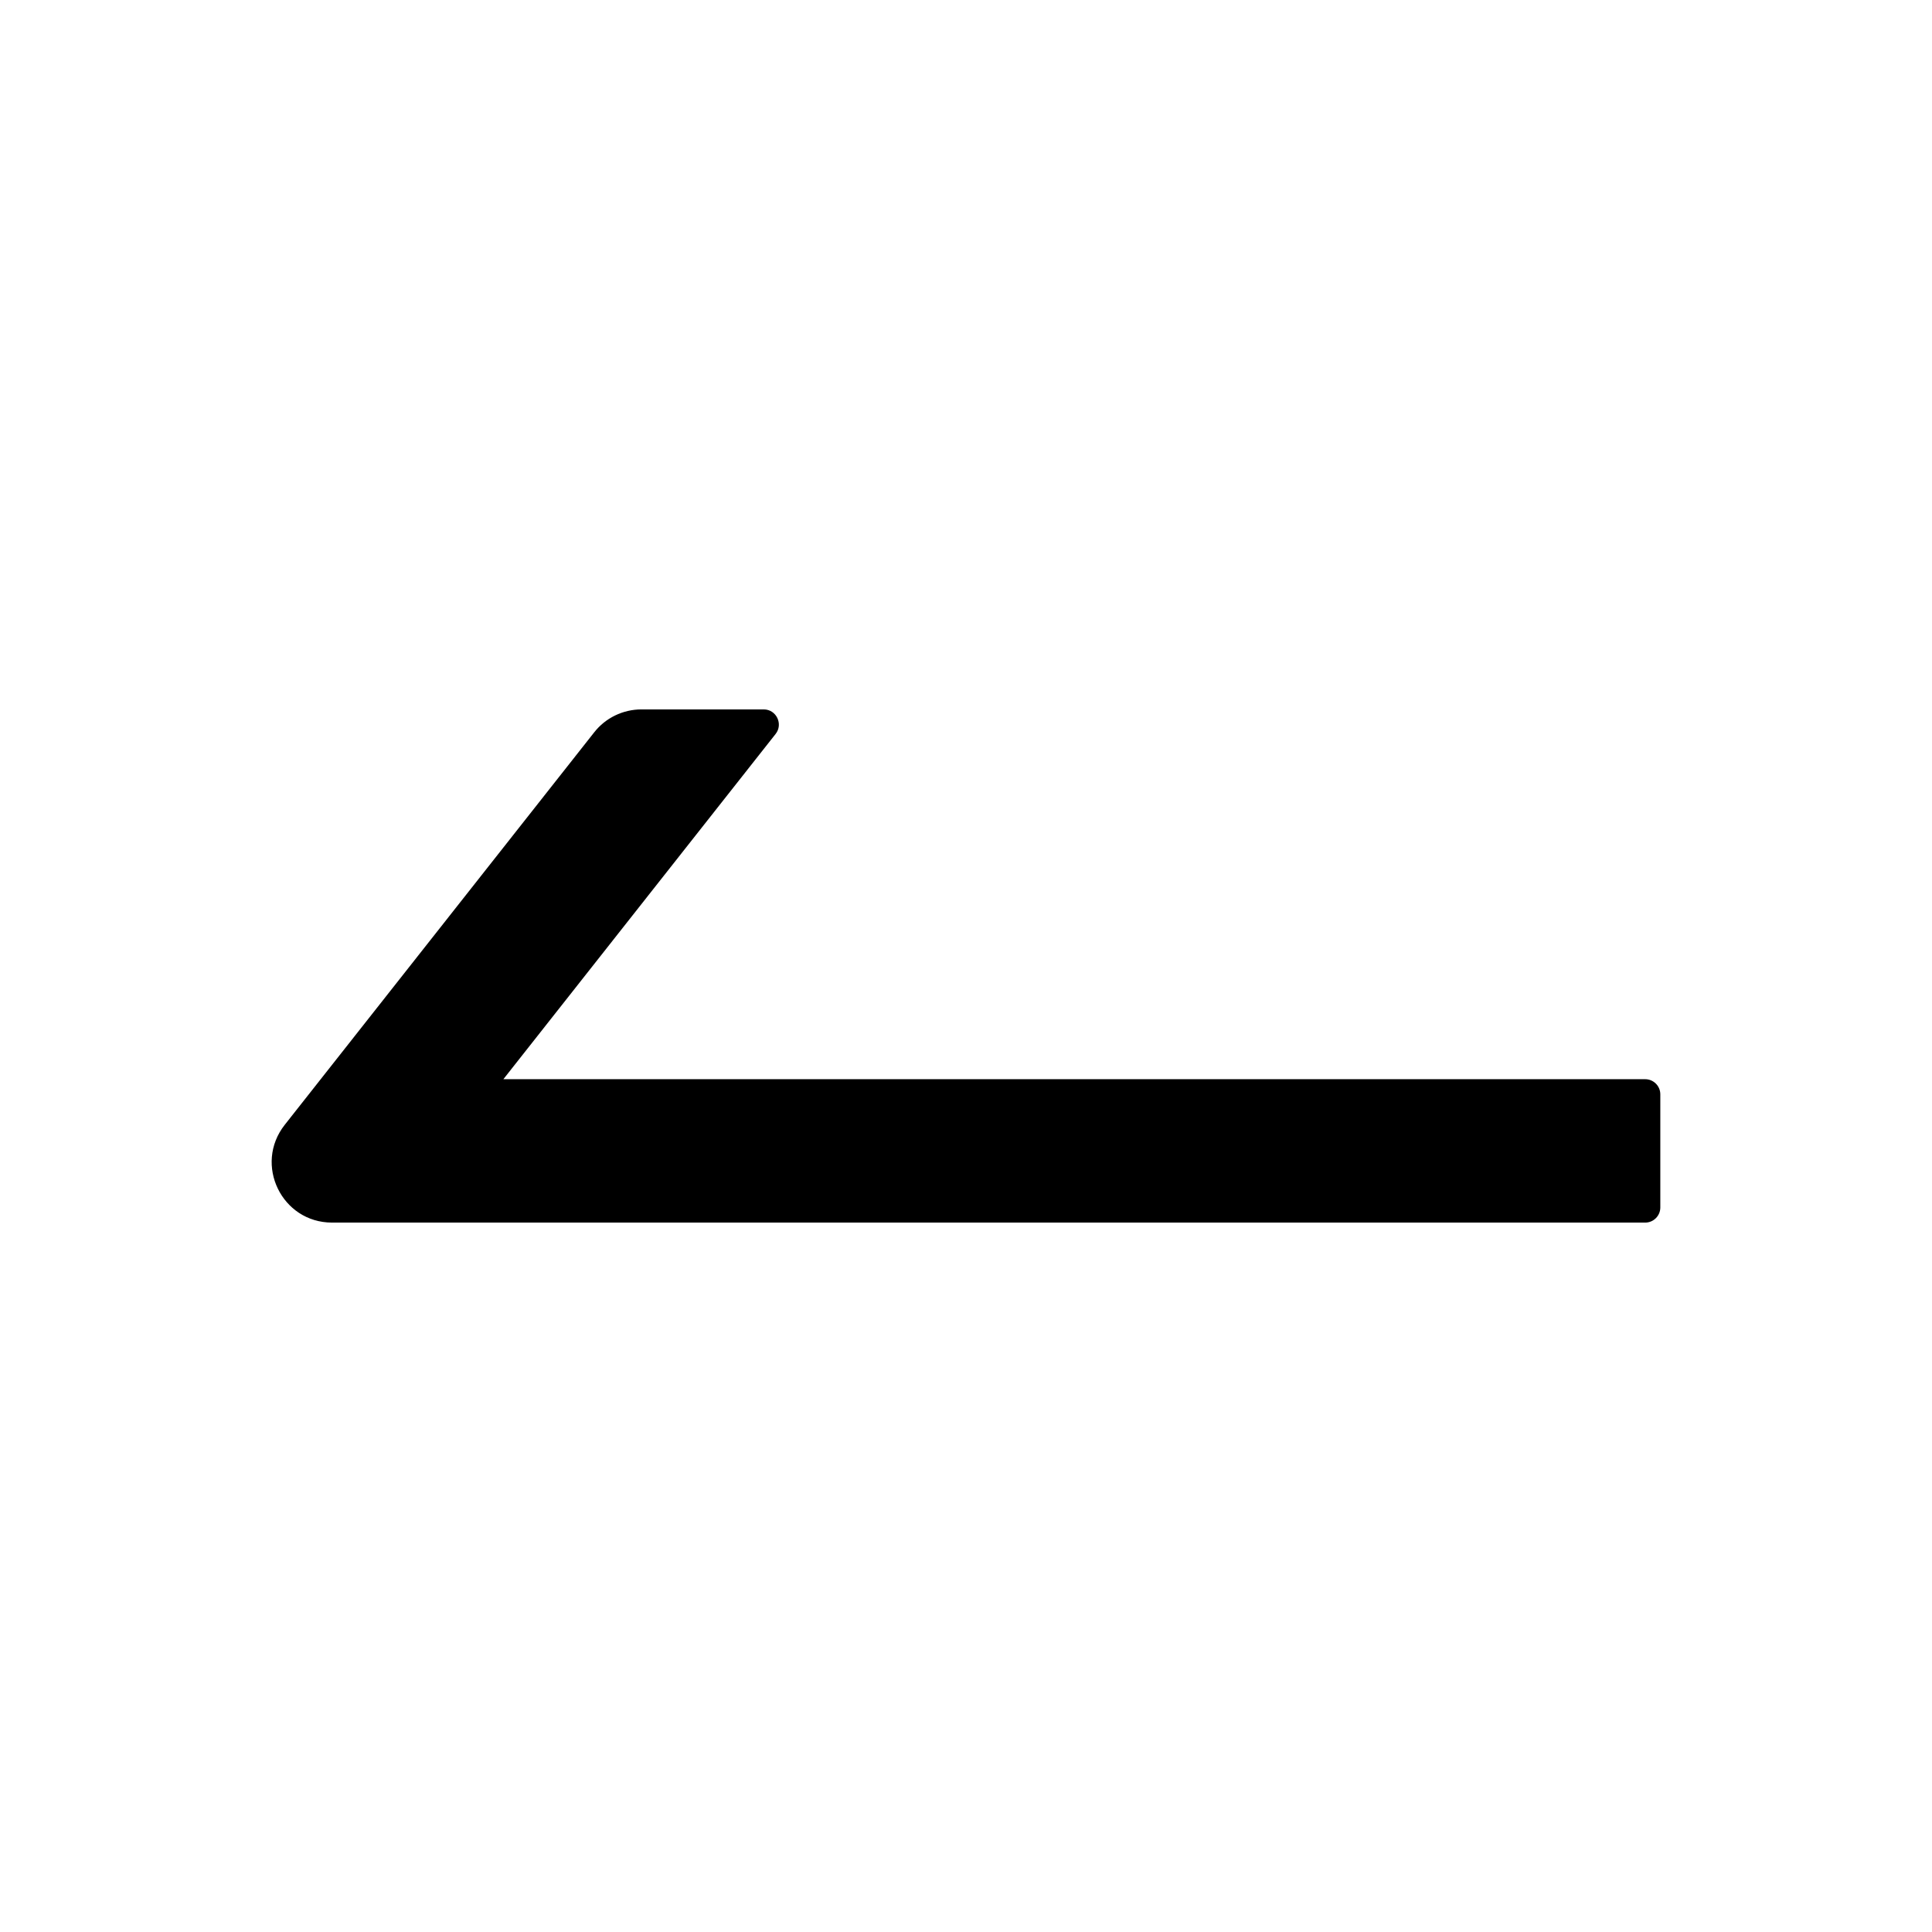
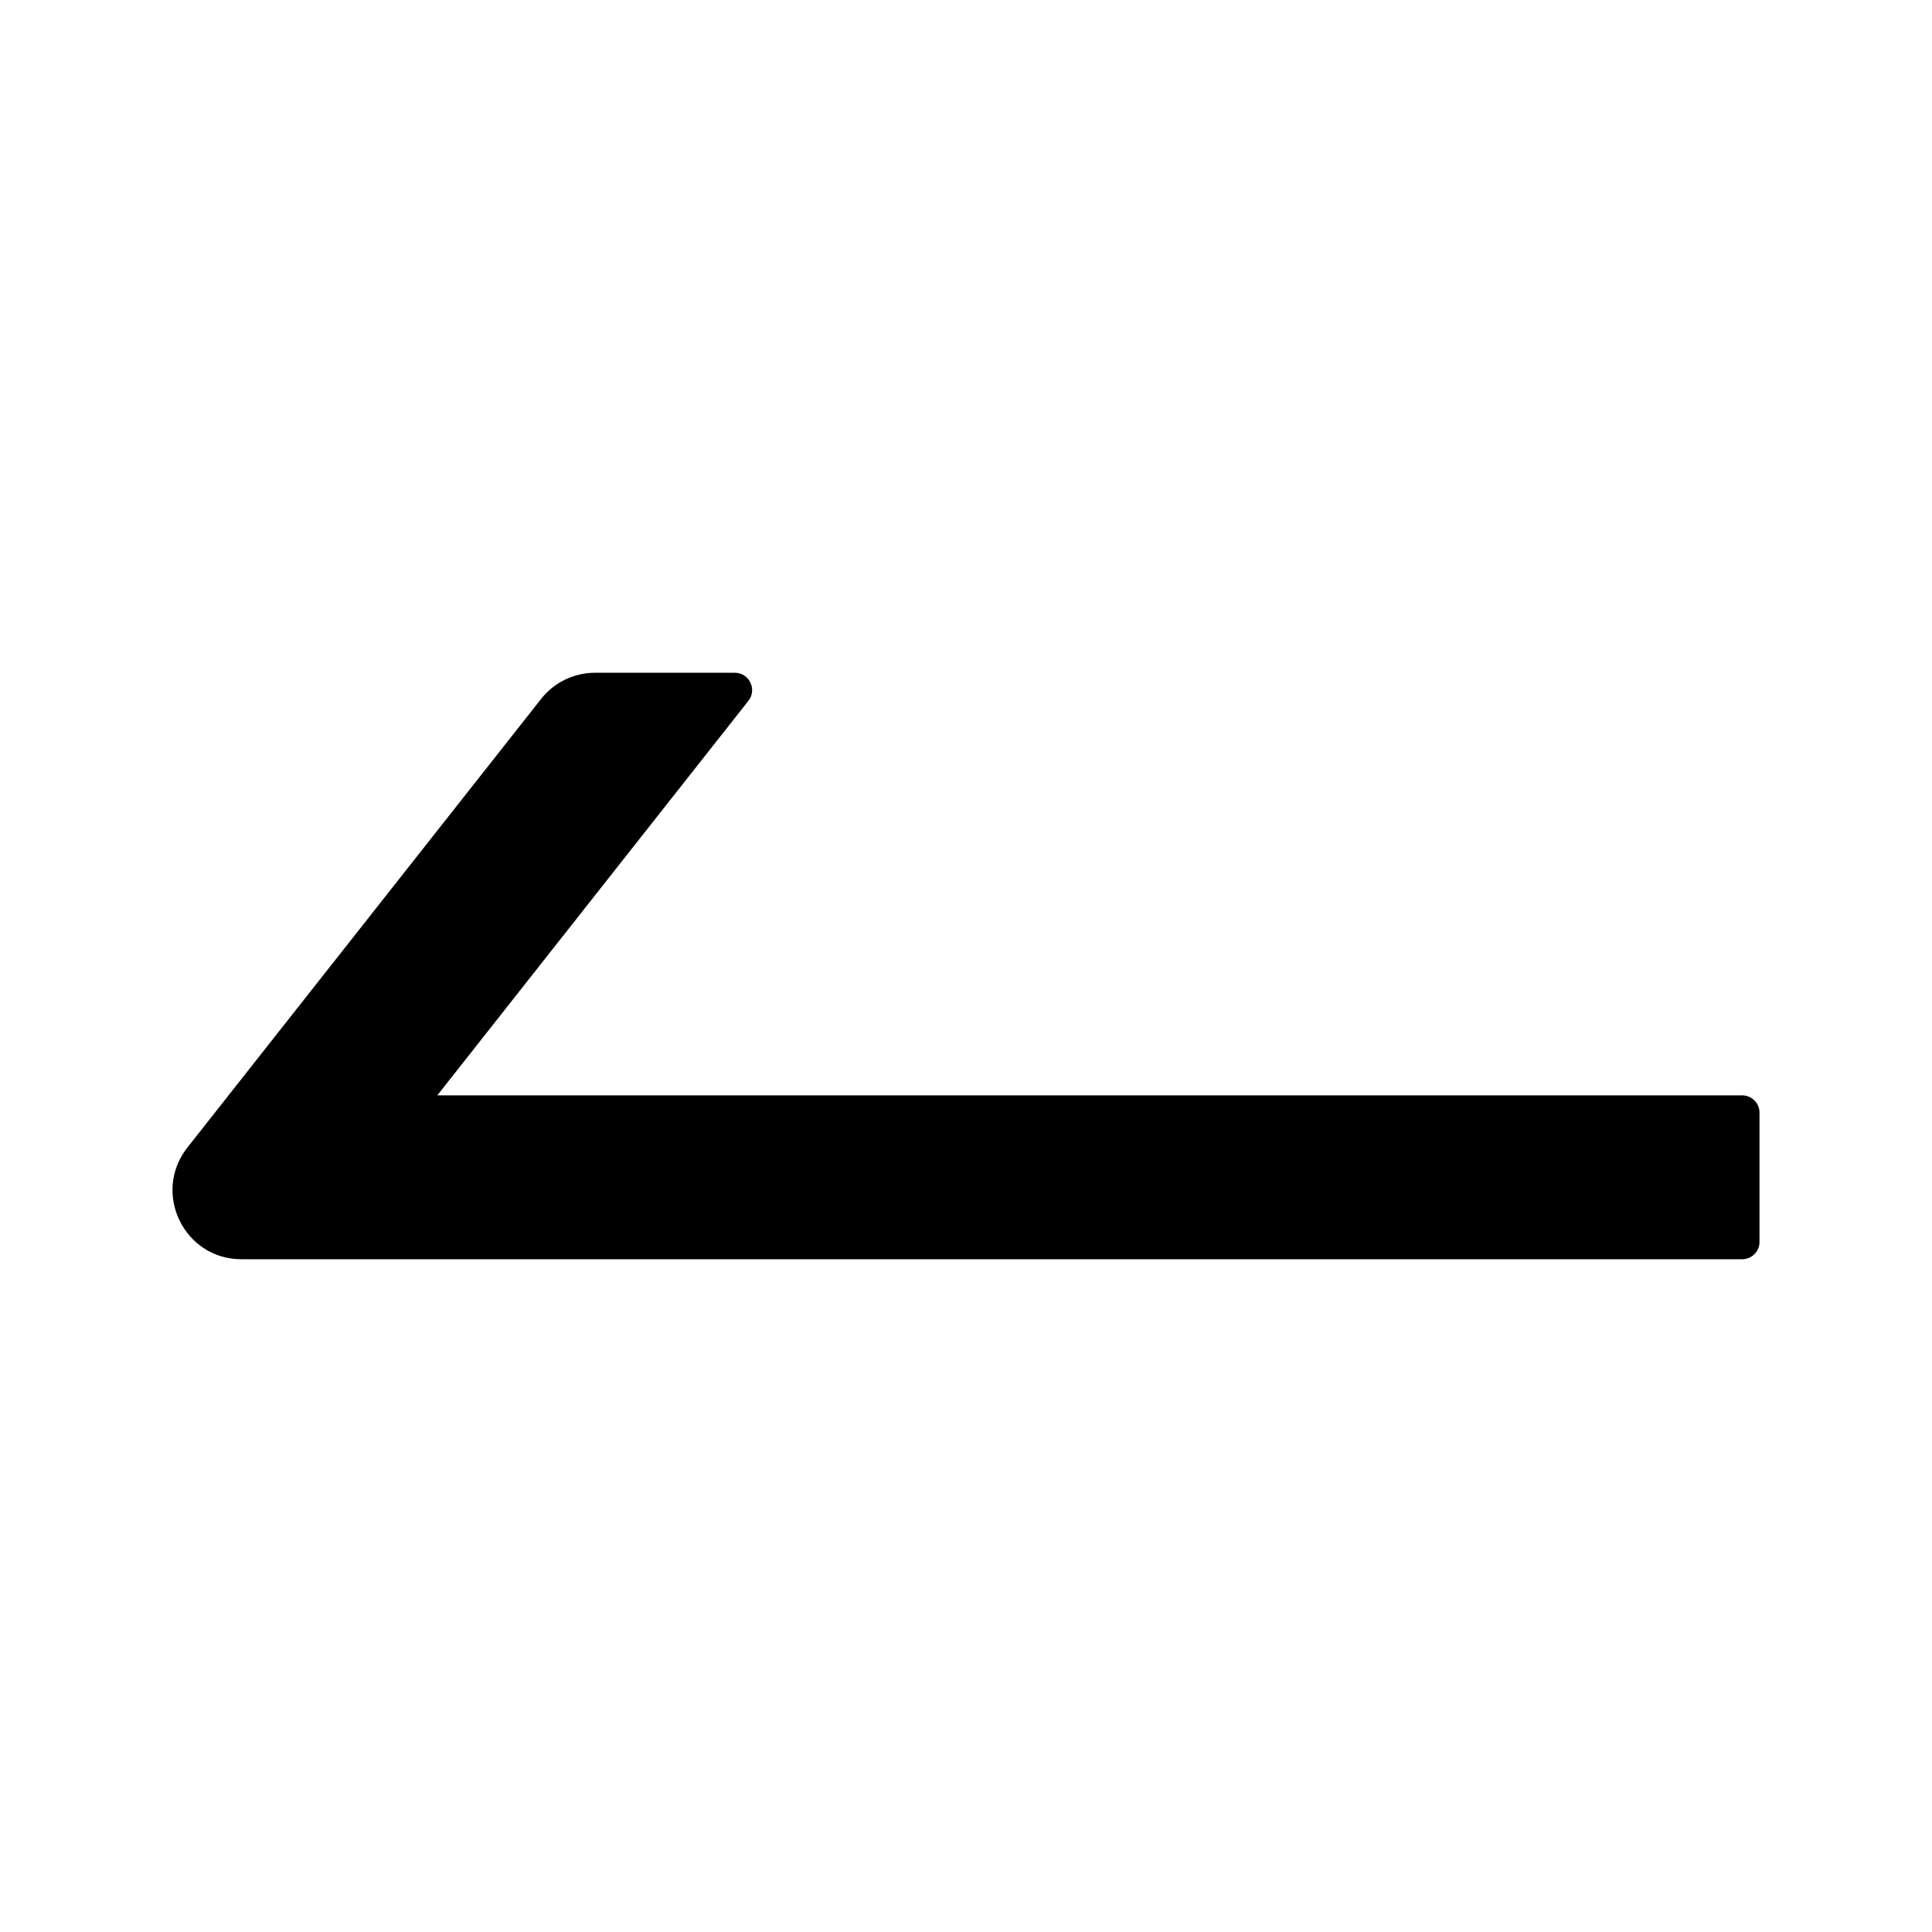
- <svg xmlns="http://www.w3.org/2000/svg" viewBox="0 0 1024 1024" focusable="false">
+ <svg xmlns="http://www.w3.org/2000/svg" viewBox="64 64 896 896" focusable="false">
  <path d="M872 572H266.8l144.3-183c4.1-5.2.4-13-6.3-13H340c-9.8 0-19.1 4.5-25.1 12.2l-164 208c-16.5 21-1.6 51.8 25.1 51.8h696c4.4 0 8-3.6 8-8v-60c0-4.4-3.6-8-8-8z" />
</svg>
